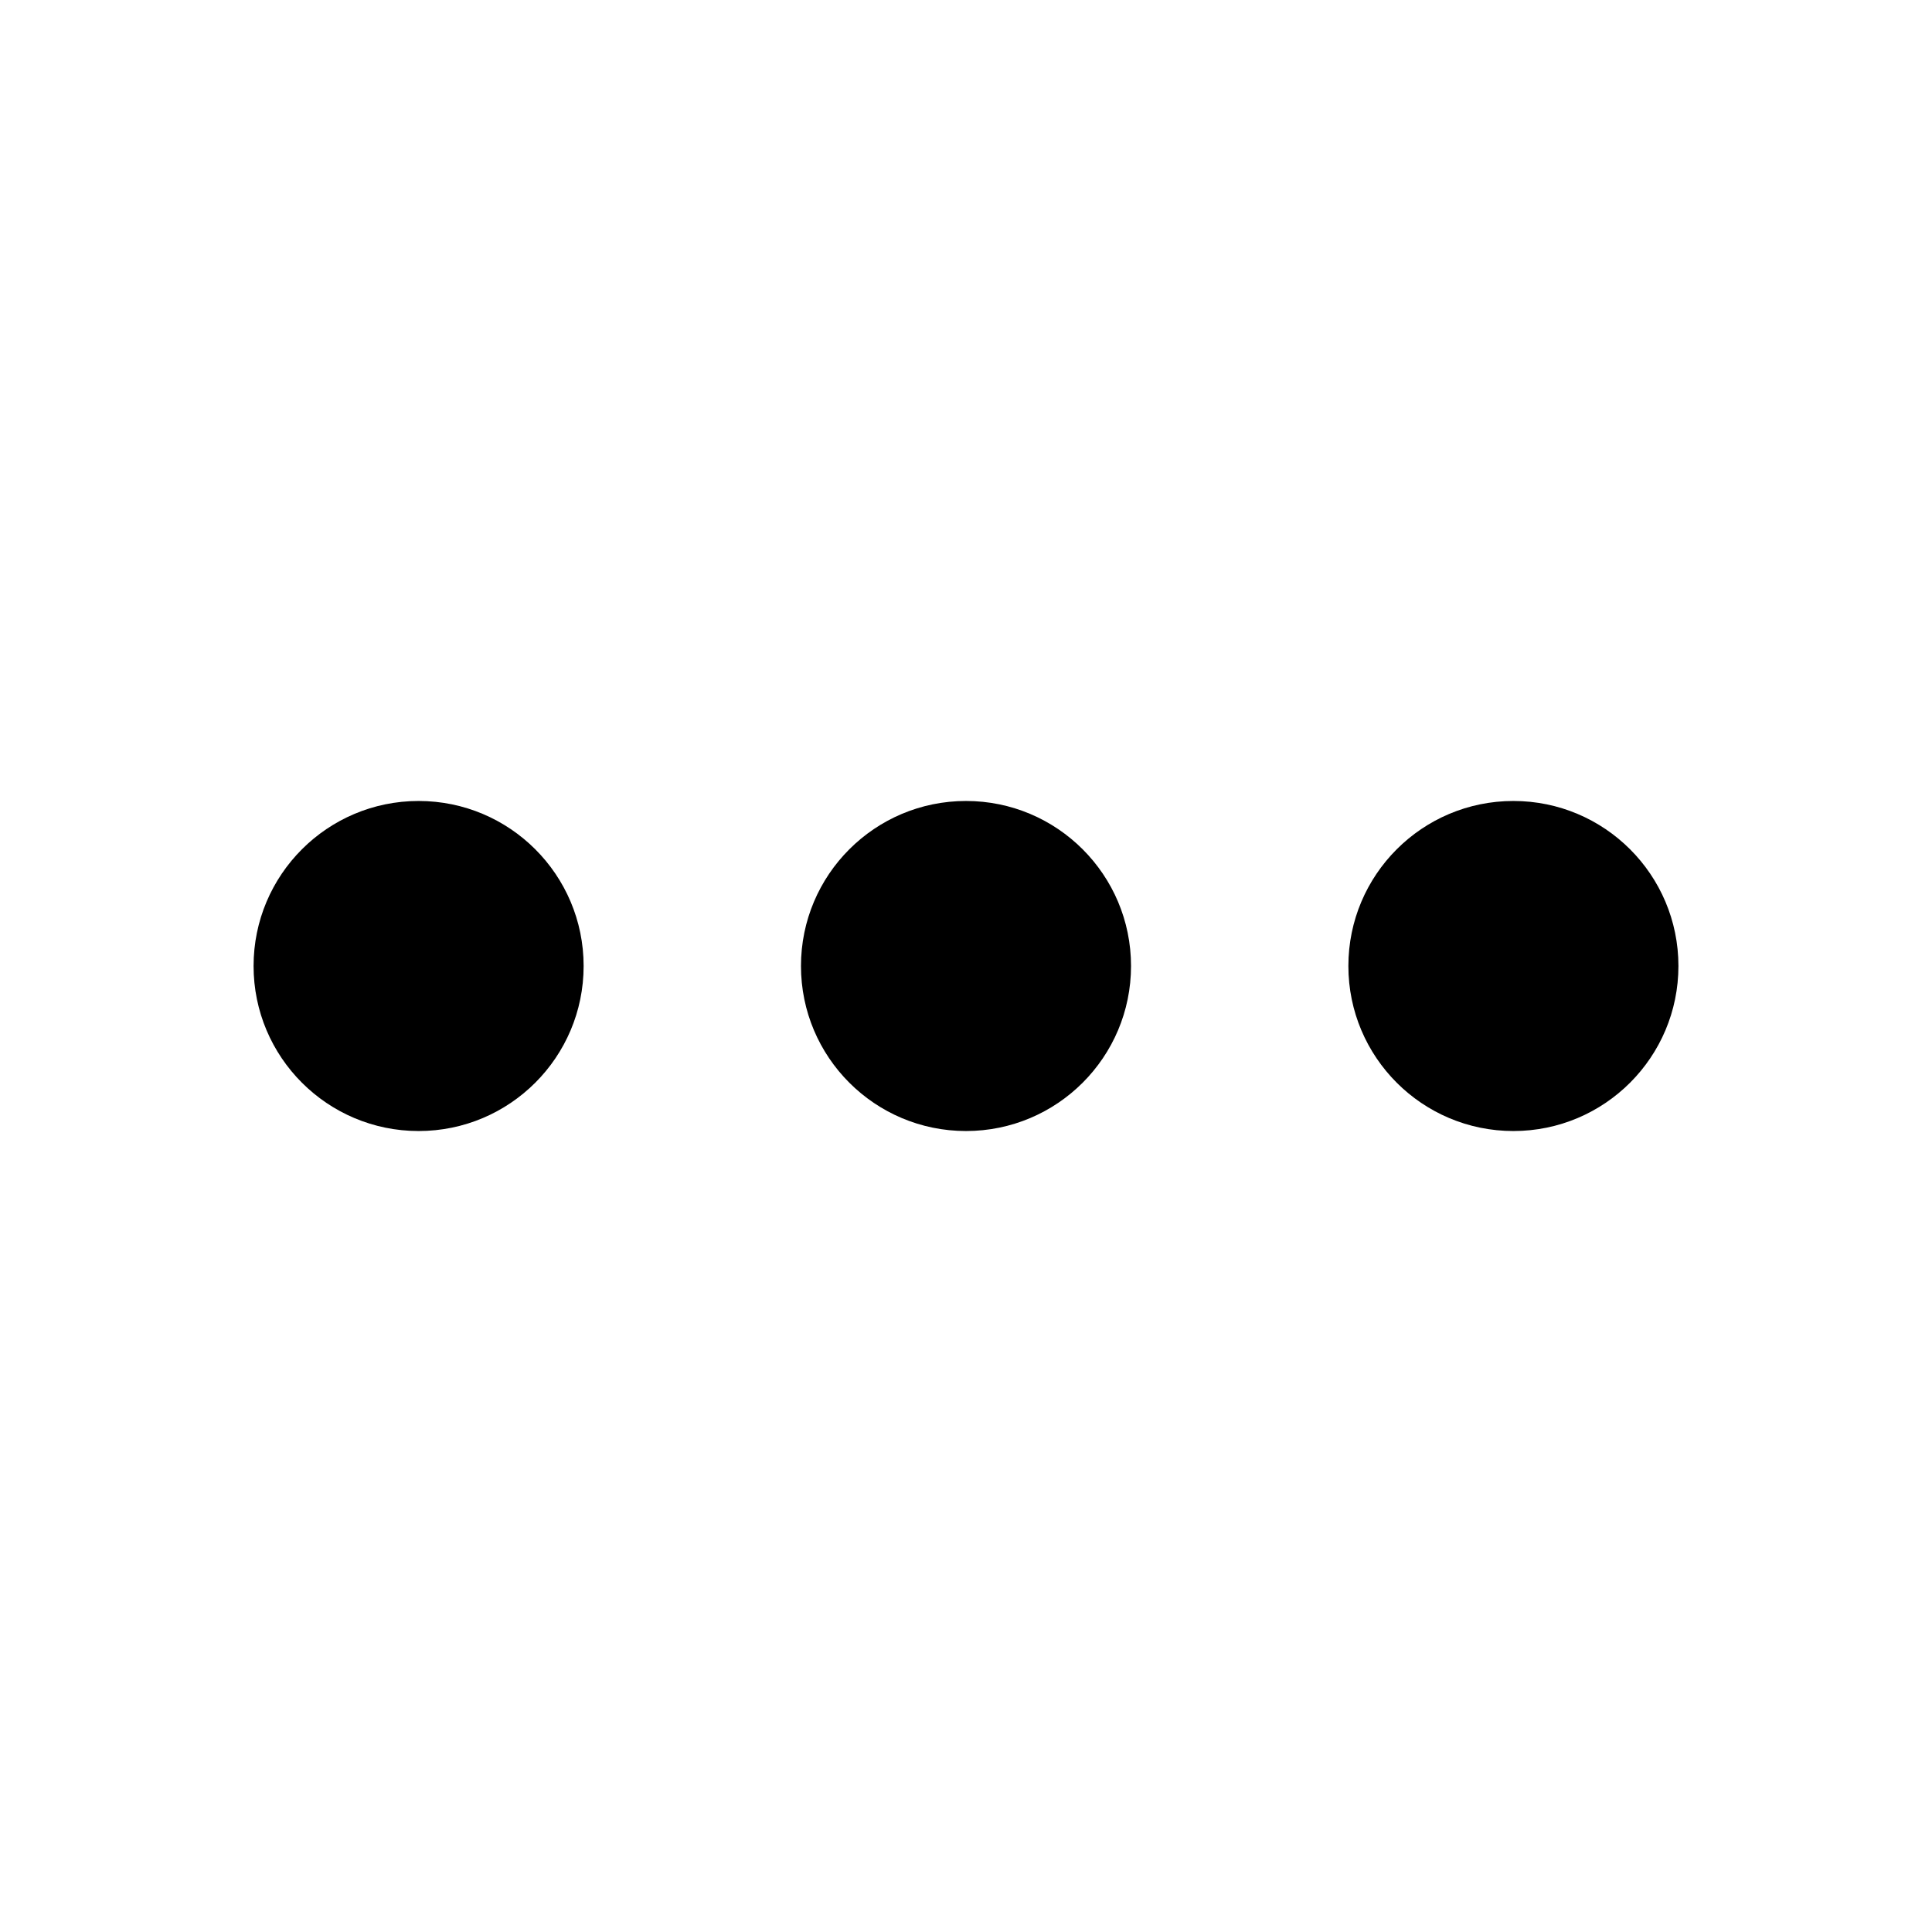
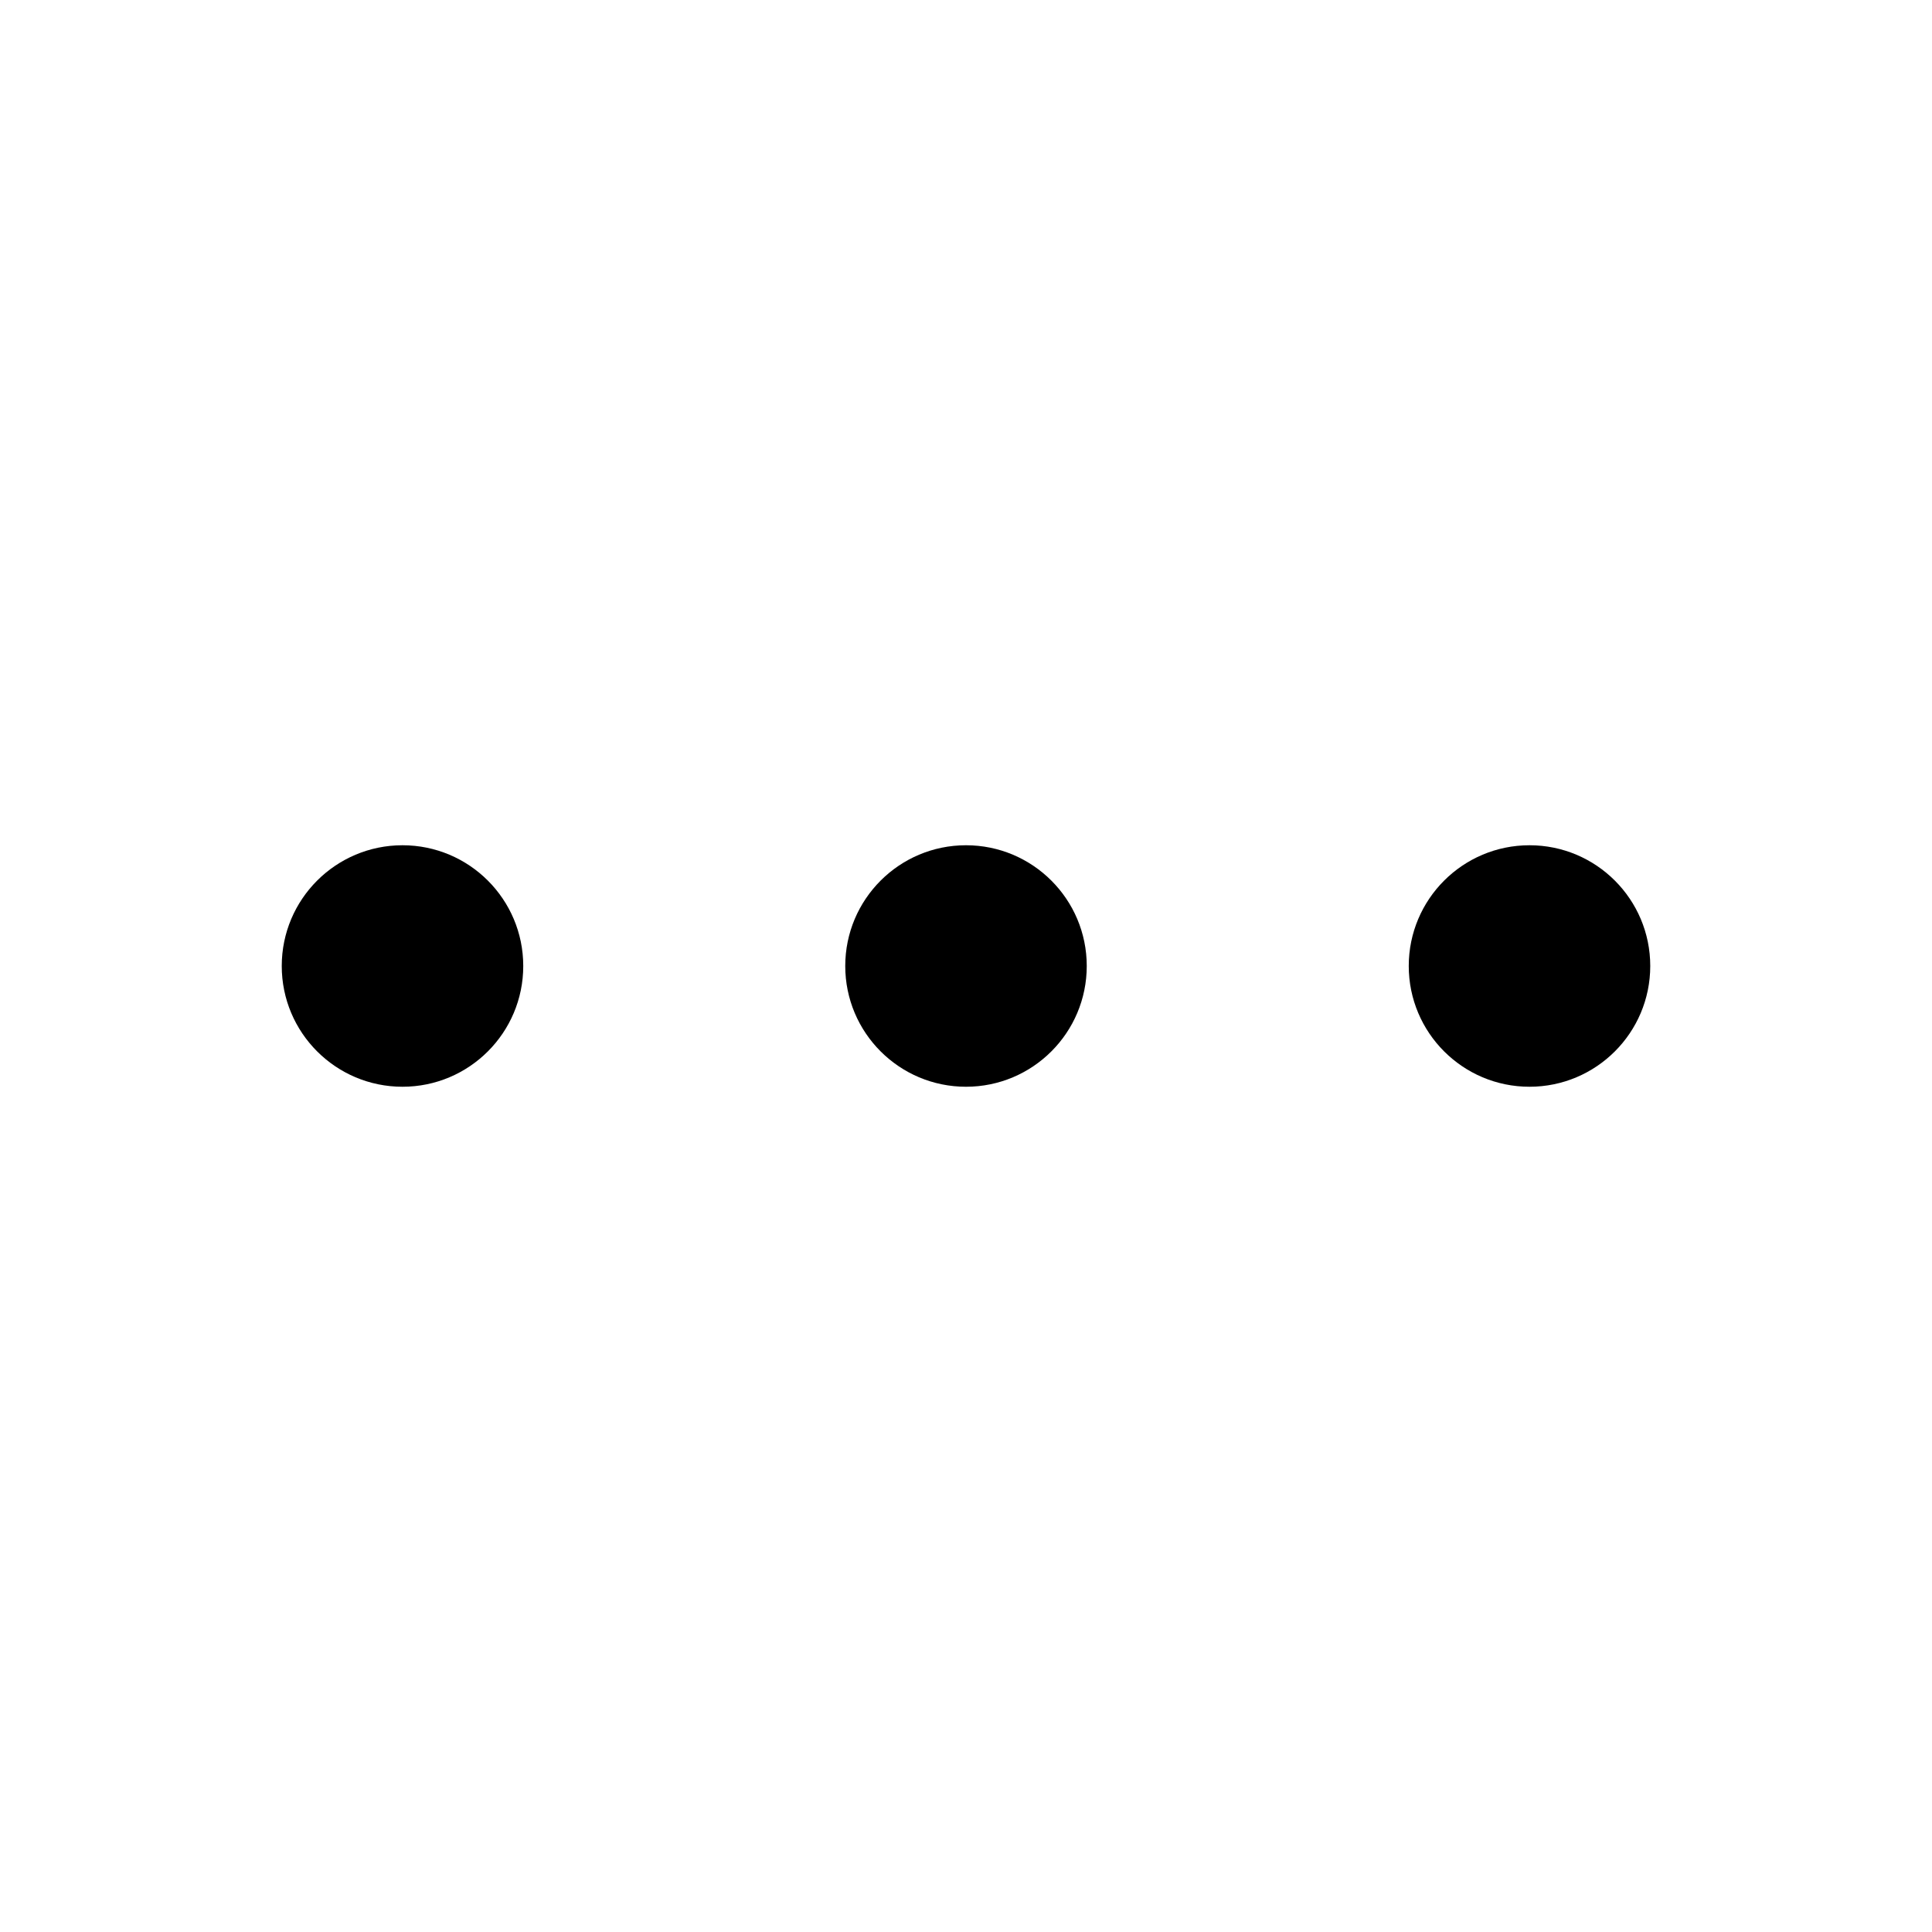
- <svg xmlns="http://www.w3.org/2000/svg" width="24" height="24" viewBox="0 0 24 24" fill="currentColor" stroke="none">
-   <circle cx="5.2" cy="12" r="2.05" />
-   <circle cx="12" cy="12" r="2.05" />
-   <circle cx="18.8" cy="12" r="2.05" />
+ <svg xmlns="http://www.w3.org/2000/svg" width="24" height="24" viewBox="0 0 24 24" fill="none" stroke="currentColor" stroke-width="1.8" stroke-linecap="round" stroke-linejoin="round">
+   <circle cx="5" cy="12" r="1.5" fill="currentColor" stroke="none" />
+   <circle cx="12" cy="12" r="1.5" fill="currentColor" stroke="none" />
+   <circle cx="19" cy="12" r="1.5" fill="currentColor" stroke="none" />
</svg>
